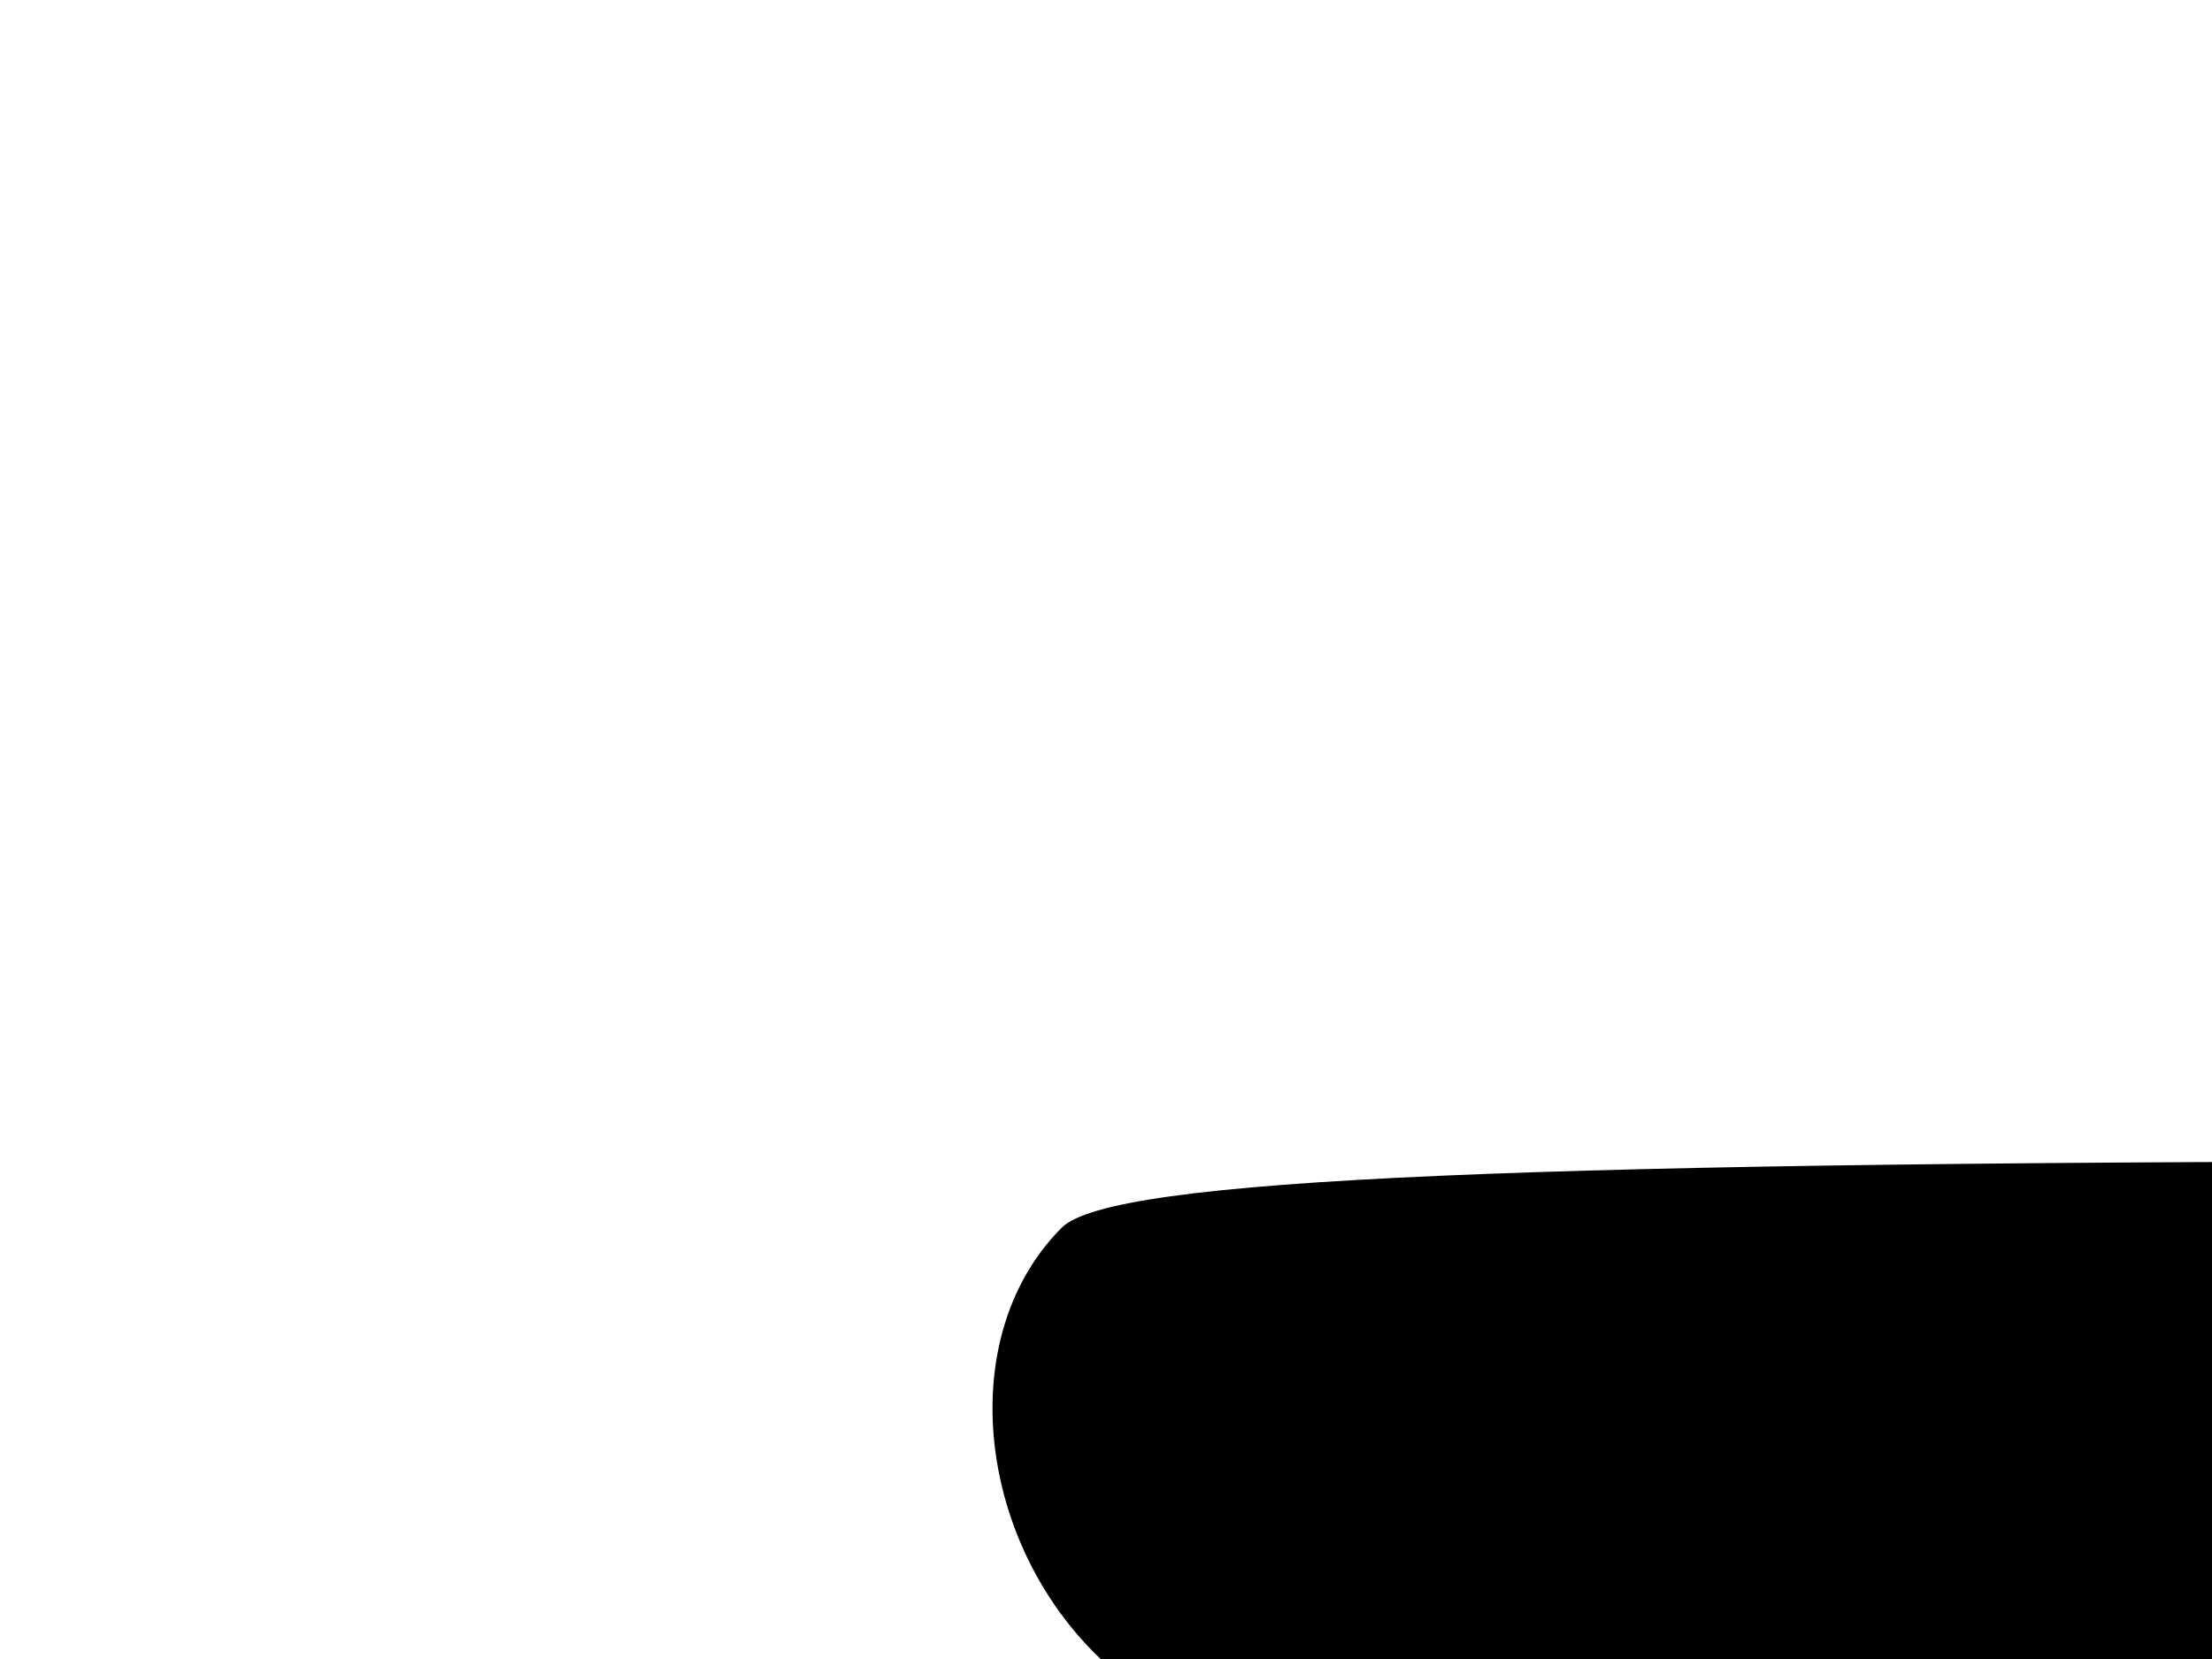
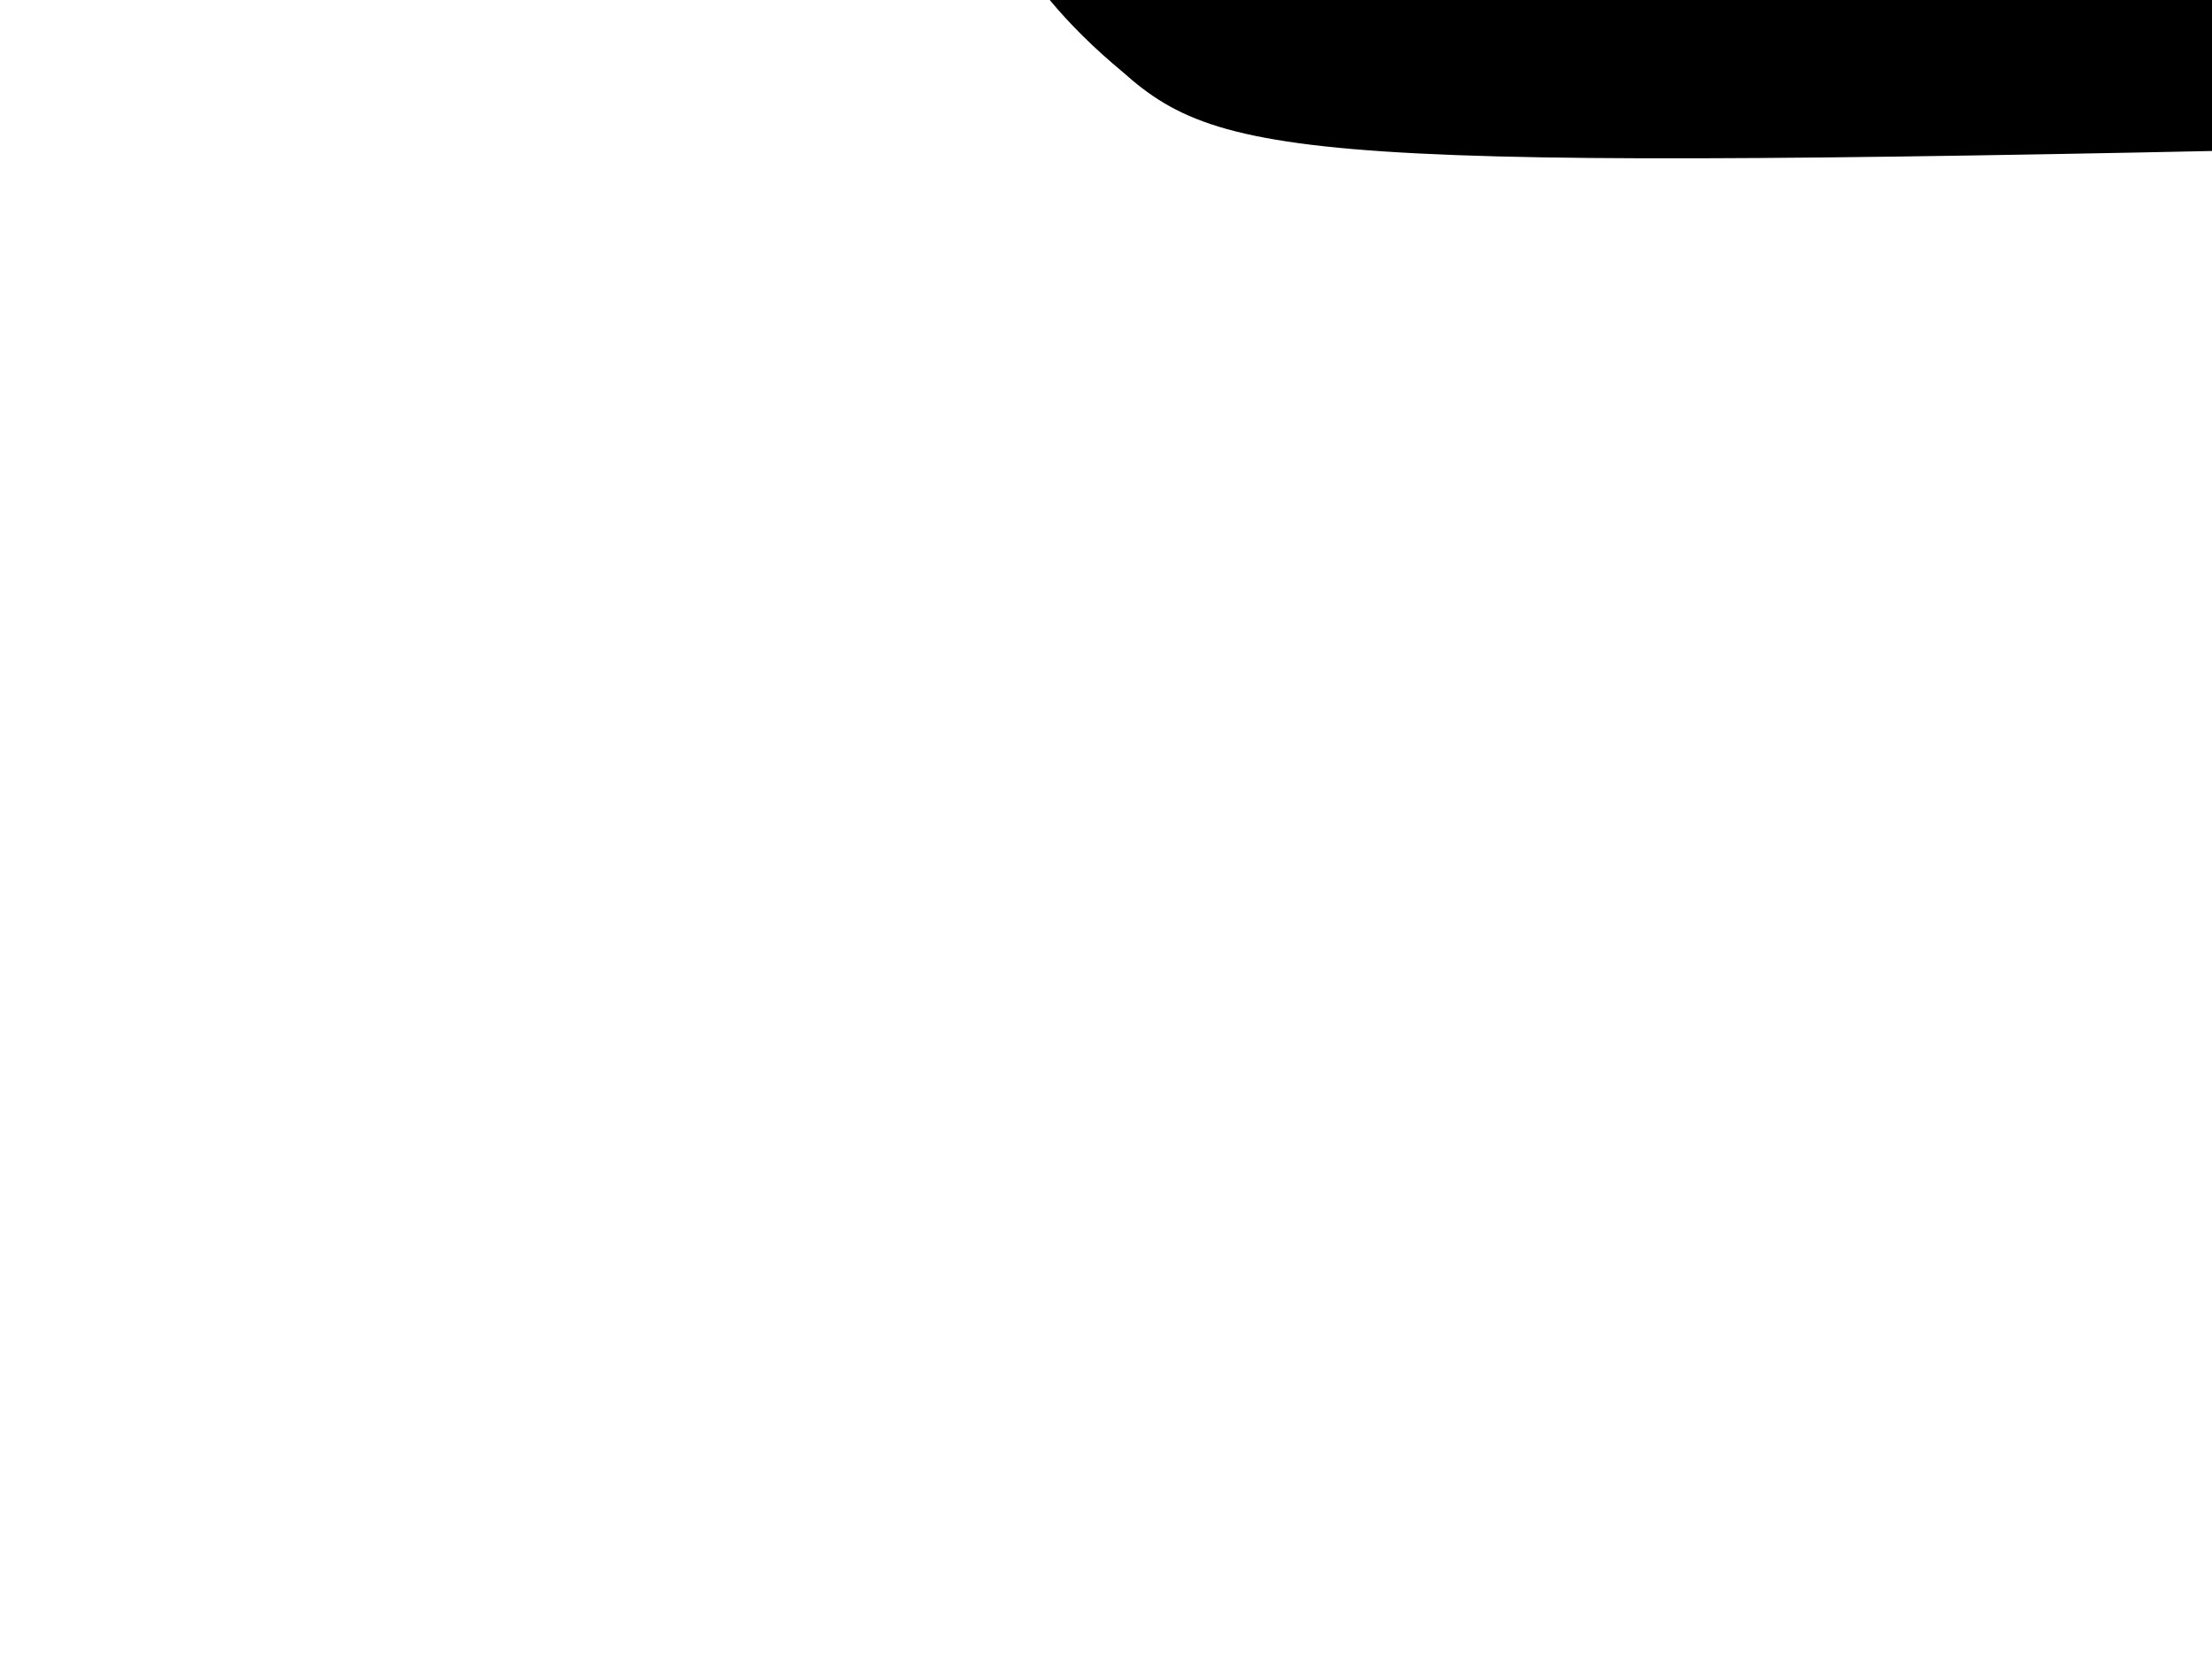
<svg xmlns="http://www.w3.org/2000/svg" version="1.0" width="40pt" height="30pt" viewBox="0 0 40 30" preserveAspectRatio="xMidYMid meet">
-   <g transform="translate(0,184) scale(0.1,-0.1)" fill="#000000" stroke="none">
+   <g transform="translate(0,30) scale(0.1,-0.1)" fill="#000000" stroke="none">
    <path d="M1895 1621 c-210 -50 -335 -212 -335 -432 0 -82 26 -170 69 -233 48 -69 135 -128 321 -218 91 -44 180 -91 198 -104 42 -33 62 -73 62 -127 0 -68 -43 -114 -120 -126 -34 -6 -35 -7 -38 -60 -2 -30 1 -58 6 -63 12 -12 136 6 202 28 147 50 263 178 290 323 30 161 -13 305 -122 407 -69 64 -137 104 -268 157 -207 83 -260 124 -260 201 0 53 30 100 84 130 36 20 39 25 39 67 0 26 -3 51 -6 56 -9 15 -41 13 -122 -6z" />
    <path d="M2093 1633 c-8 -3 -13 -25 -13 -58 l0 -53 53 -17 c114 -37 181 -113 232 -265 15 -46 29 -69 48 -80 24 -13 28 -13 51 9 l26 24 0 209 0 208 -26 17 c-25 16 -28 16 -70 -6 -28 -15 -53 -22 -71 -18 -15 3 -66 12 -113 21 -89 17 -97 17 -117 9z" />
    <path d="M192 1618 c-22 -22 -14 -66 16 -85 15 -9 37 -26 50 -37 l22 -19 0 -514 c0 -324 -4 -521 -10 -533 -6 -10 -28 -29 -50 -41 -51 -29 -58 -68 -17 -102 19 -17 38 -18 257 -13 129 4 241 6 248 6 9 0 12 142 12 675 l0 675 -258 0 c-187 0 -261 -3 -270 -12z" />
    <path d="M790 1578 l0 -53 47 -15 c77 -25 87 -48 91 -203 4 -157 -7 -200 -57 -234 -19 -13 -45 -23 -57 -23 -22 0 -24 -4 -24 -55 0 -51 2 -55 24 -55 12 0 38 -10 57 -23 53 -35 61 -74 57 -272 -3 -159 -4 -172 -26 -203 -17 -23 -36 -35 -68 -43 l-44 -11 0 -53 c0 -29 4 -55 10 -57 21 -7 257 11 305 23 78 19 157 63 201 111 56 60 79 131 79 238 0 76 -4 93 -33 152 -47 96 -127 155 -231 173 -41 7 -43 9 -26 21 10 8 35 17 54 20 80 15 158 79 191 157 75 174 -5 366 -174 419 -83 26 -171 38 -268 38 l-108 0 0 -52z" />
    <path d="M1586 765 c-23 -23 -28 -82 -24 -287 3 -178 4 -189 25 -210 25 -24 41 -20 96 24 27 22 28 22 90 5 105 -30 187 -46 202 -40 11 3 15 21 15 57 l0 52 -62 29 c-111 51 -192 151 -232 284 -9 30 -23 65 -31 78 -18 27 -56 31 -79 8z" />
  </g>
</svg>
